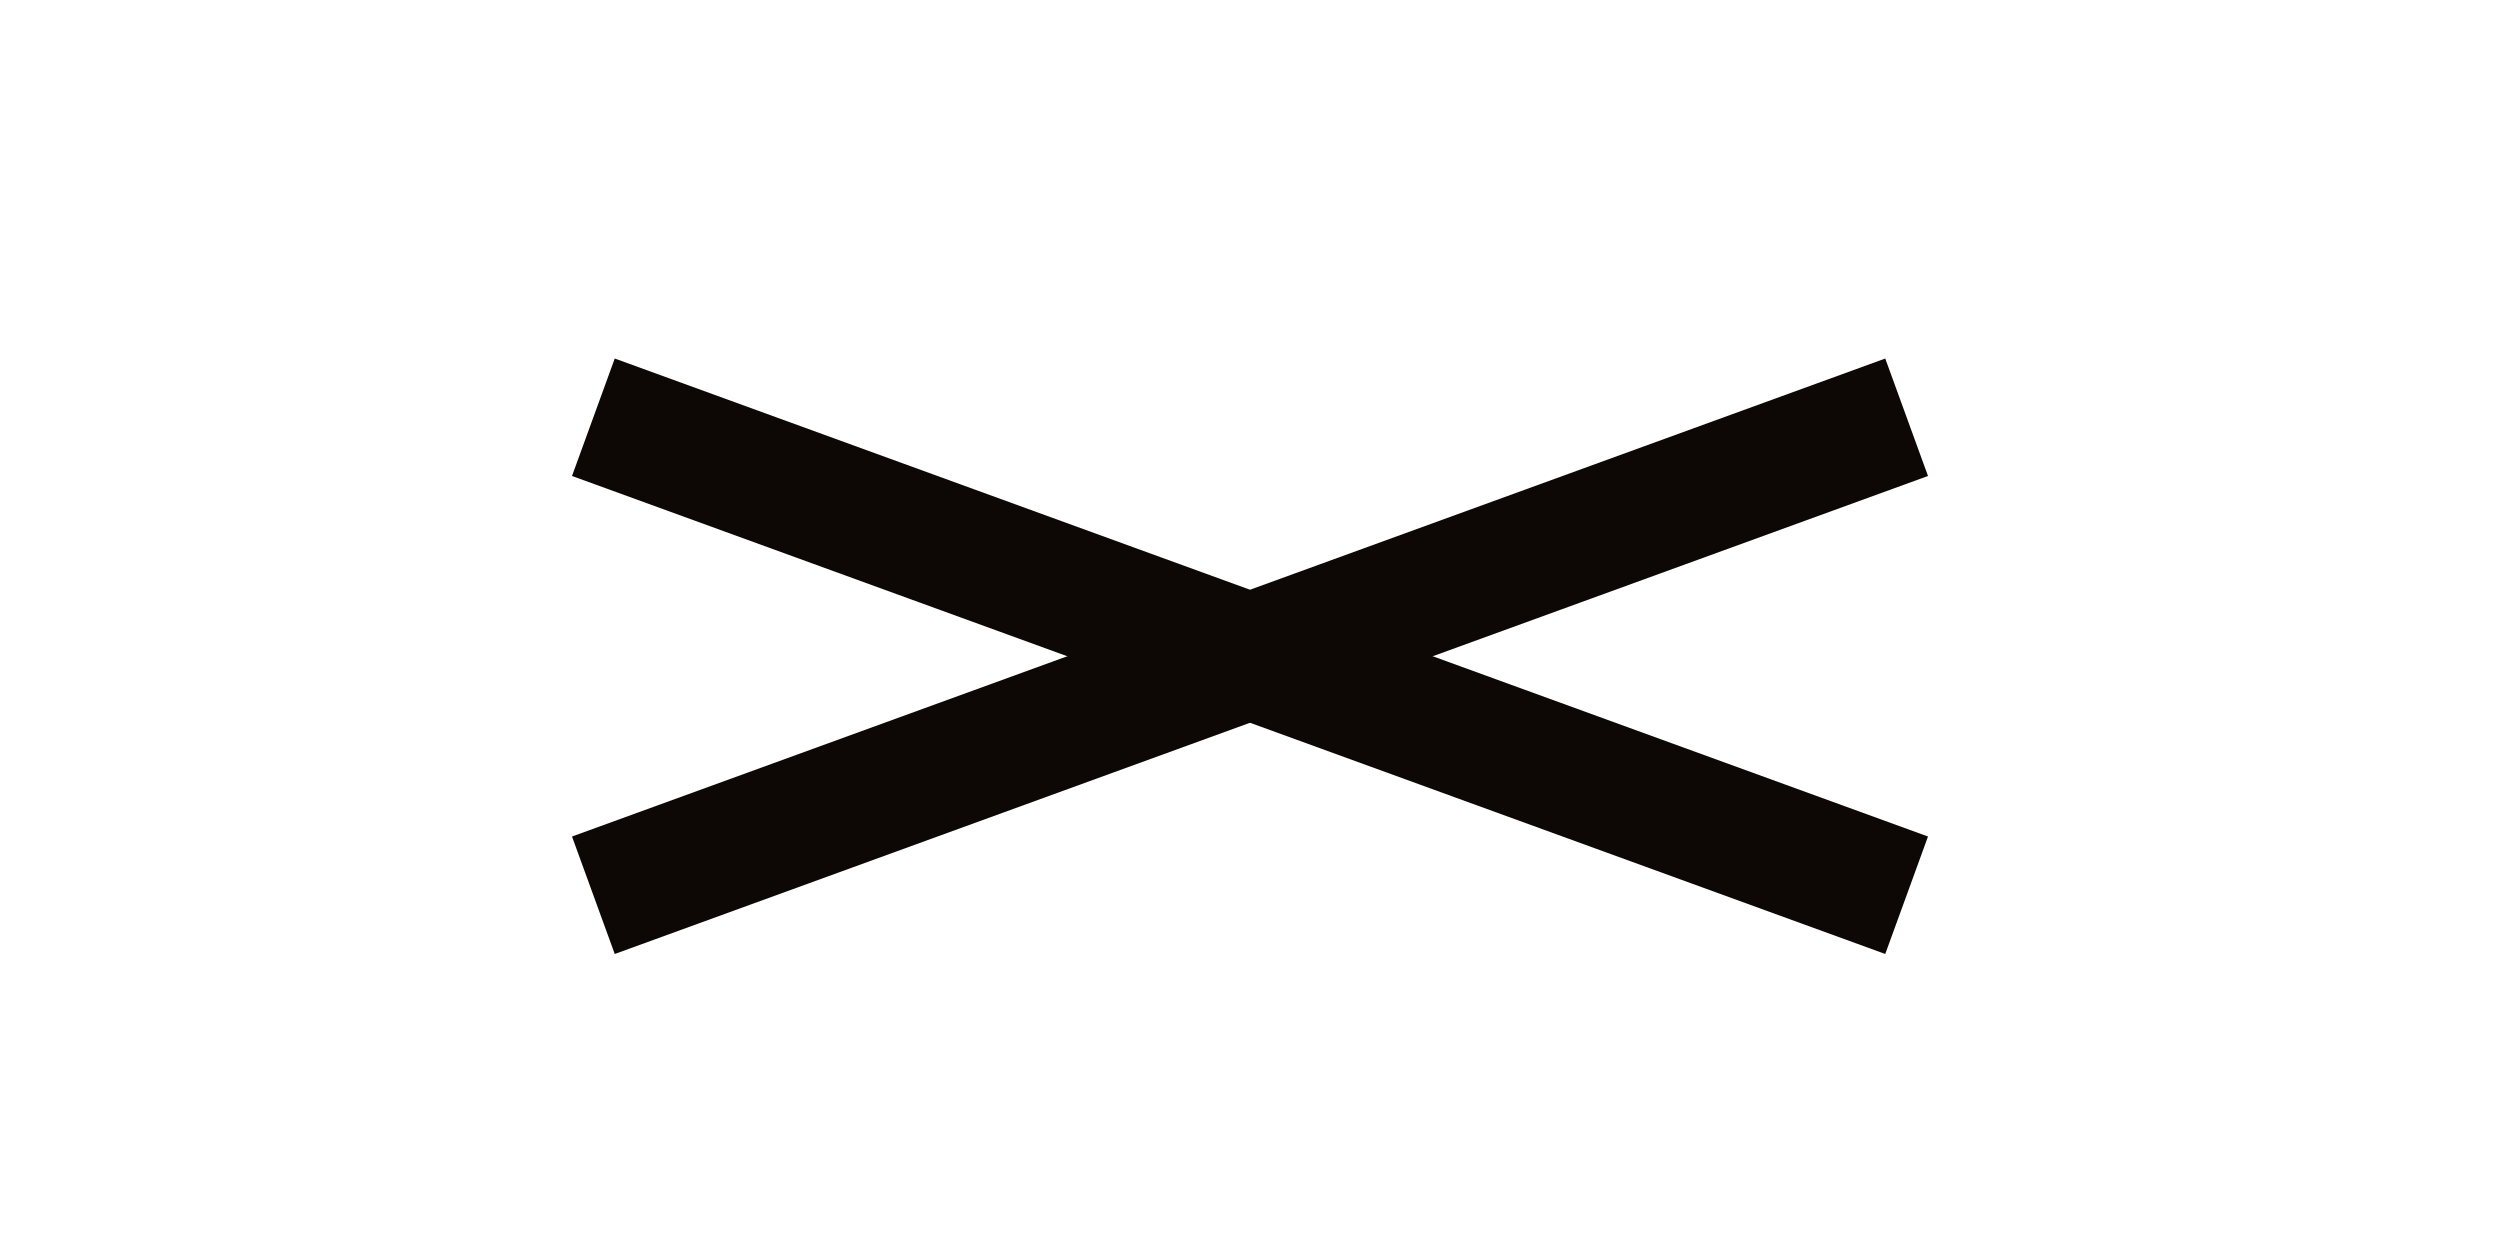
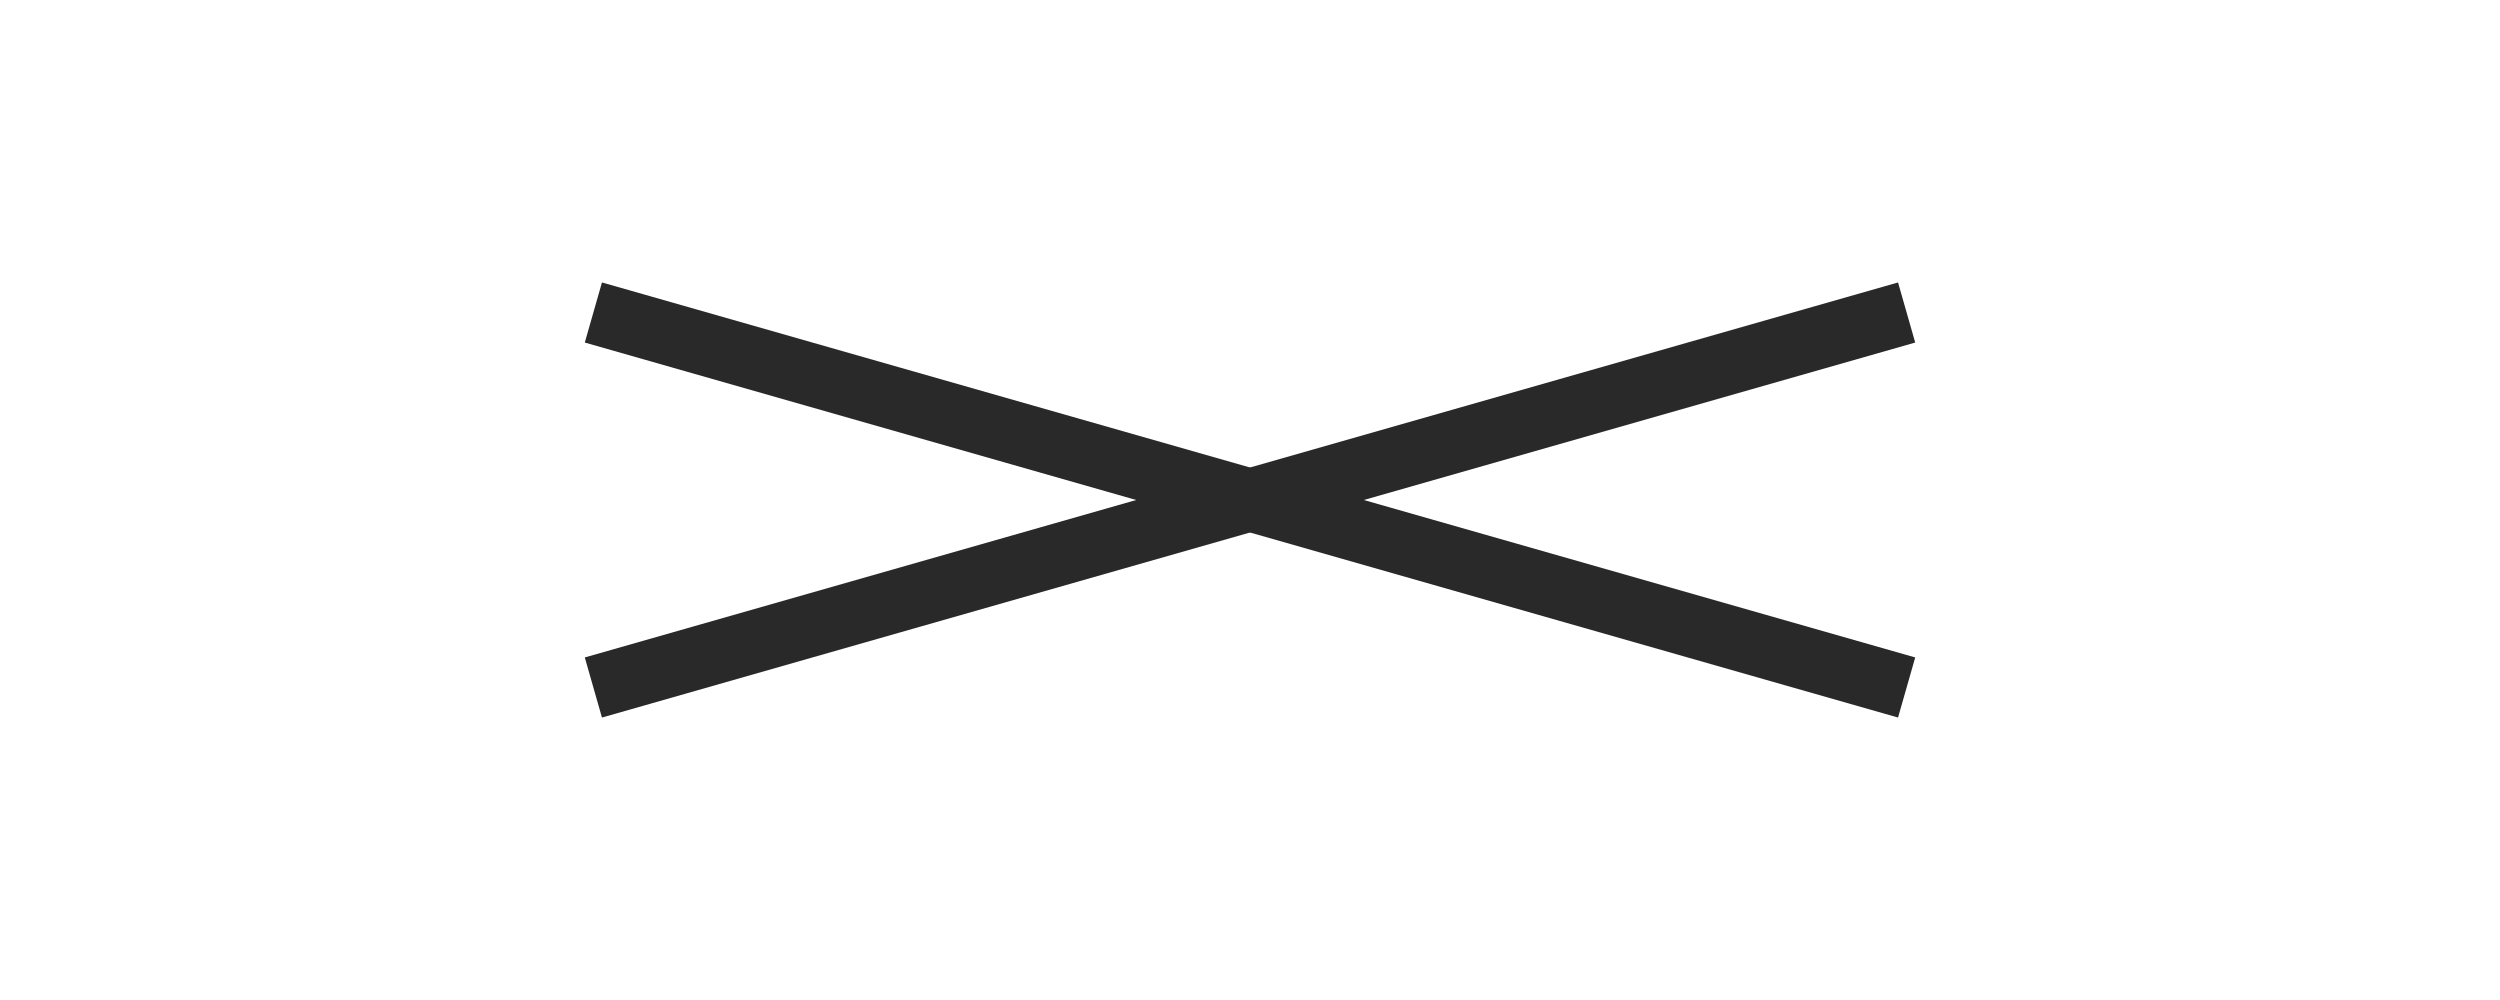
- <svg xmlns="http://www.w3.org/2000/svg" width="80" height="40" viewBox="0 0 80 40" fill="none">
-   <path d="M18.988 13.352L61.012 28.648" stroke="#0D0806" stroke-width="4" />
-   <path d="M18.988 28.648L61.012 13.352" stroke="#0D0806" stroke-width="4" />
+ <svg xmlns="http://www.w3.org/2000/svg" width="80" height="32" viewBox="0 0 80 32" fill="none">
+   <path d="M18.988 10L61.012 22" stroke="#292929" stroke-width="2" />
+   <path d="M18.988 22L61.012 10" stroke="#292929" stroke-width="2" />
</svg>
